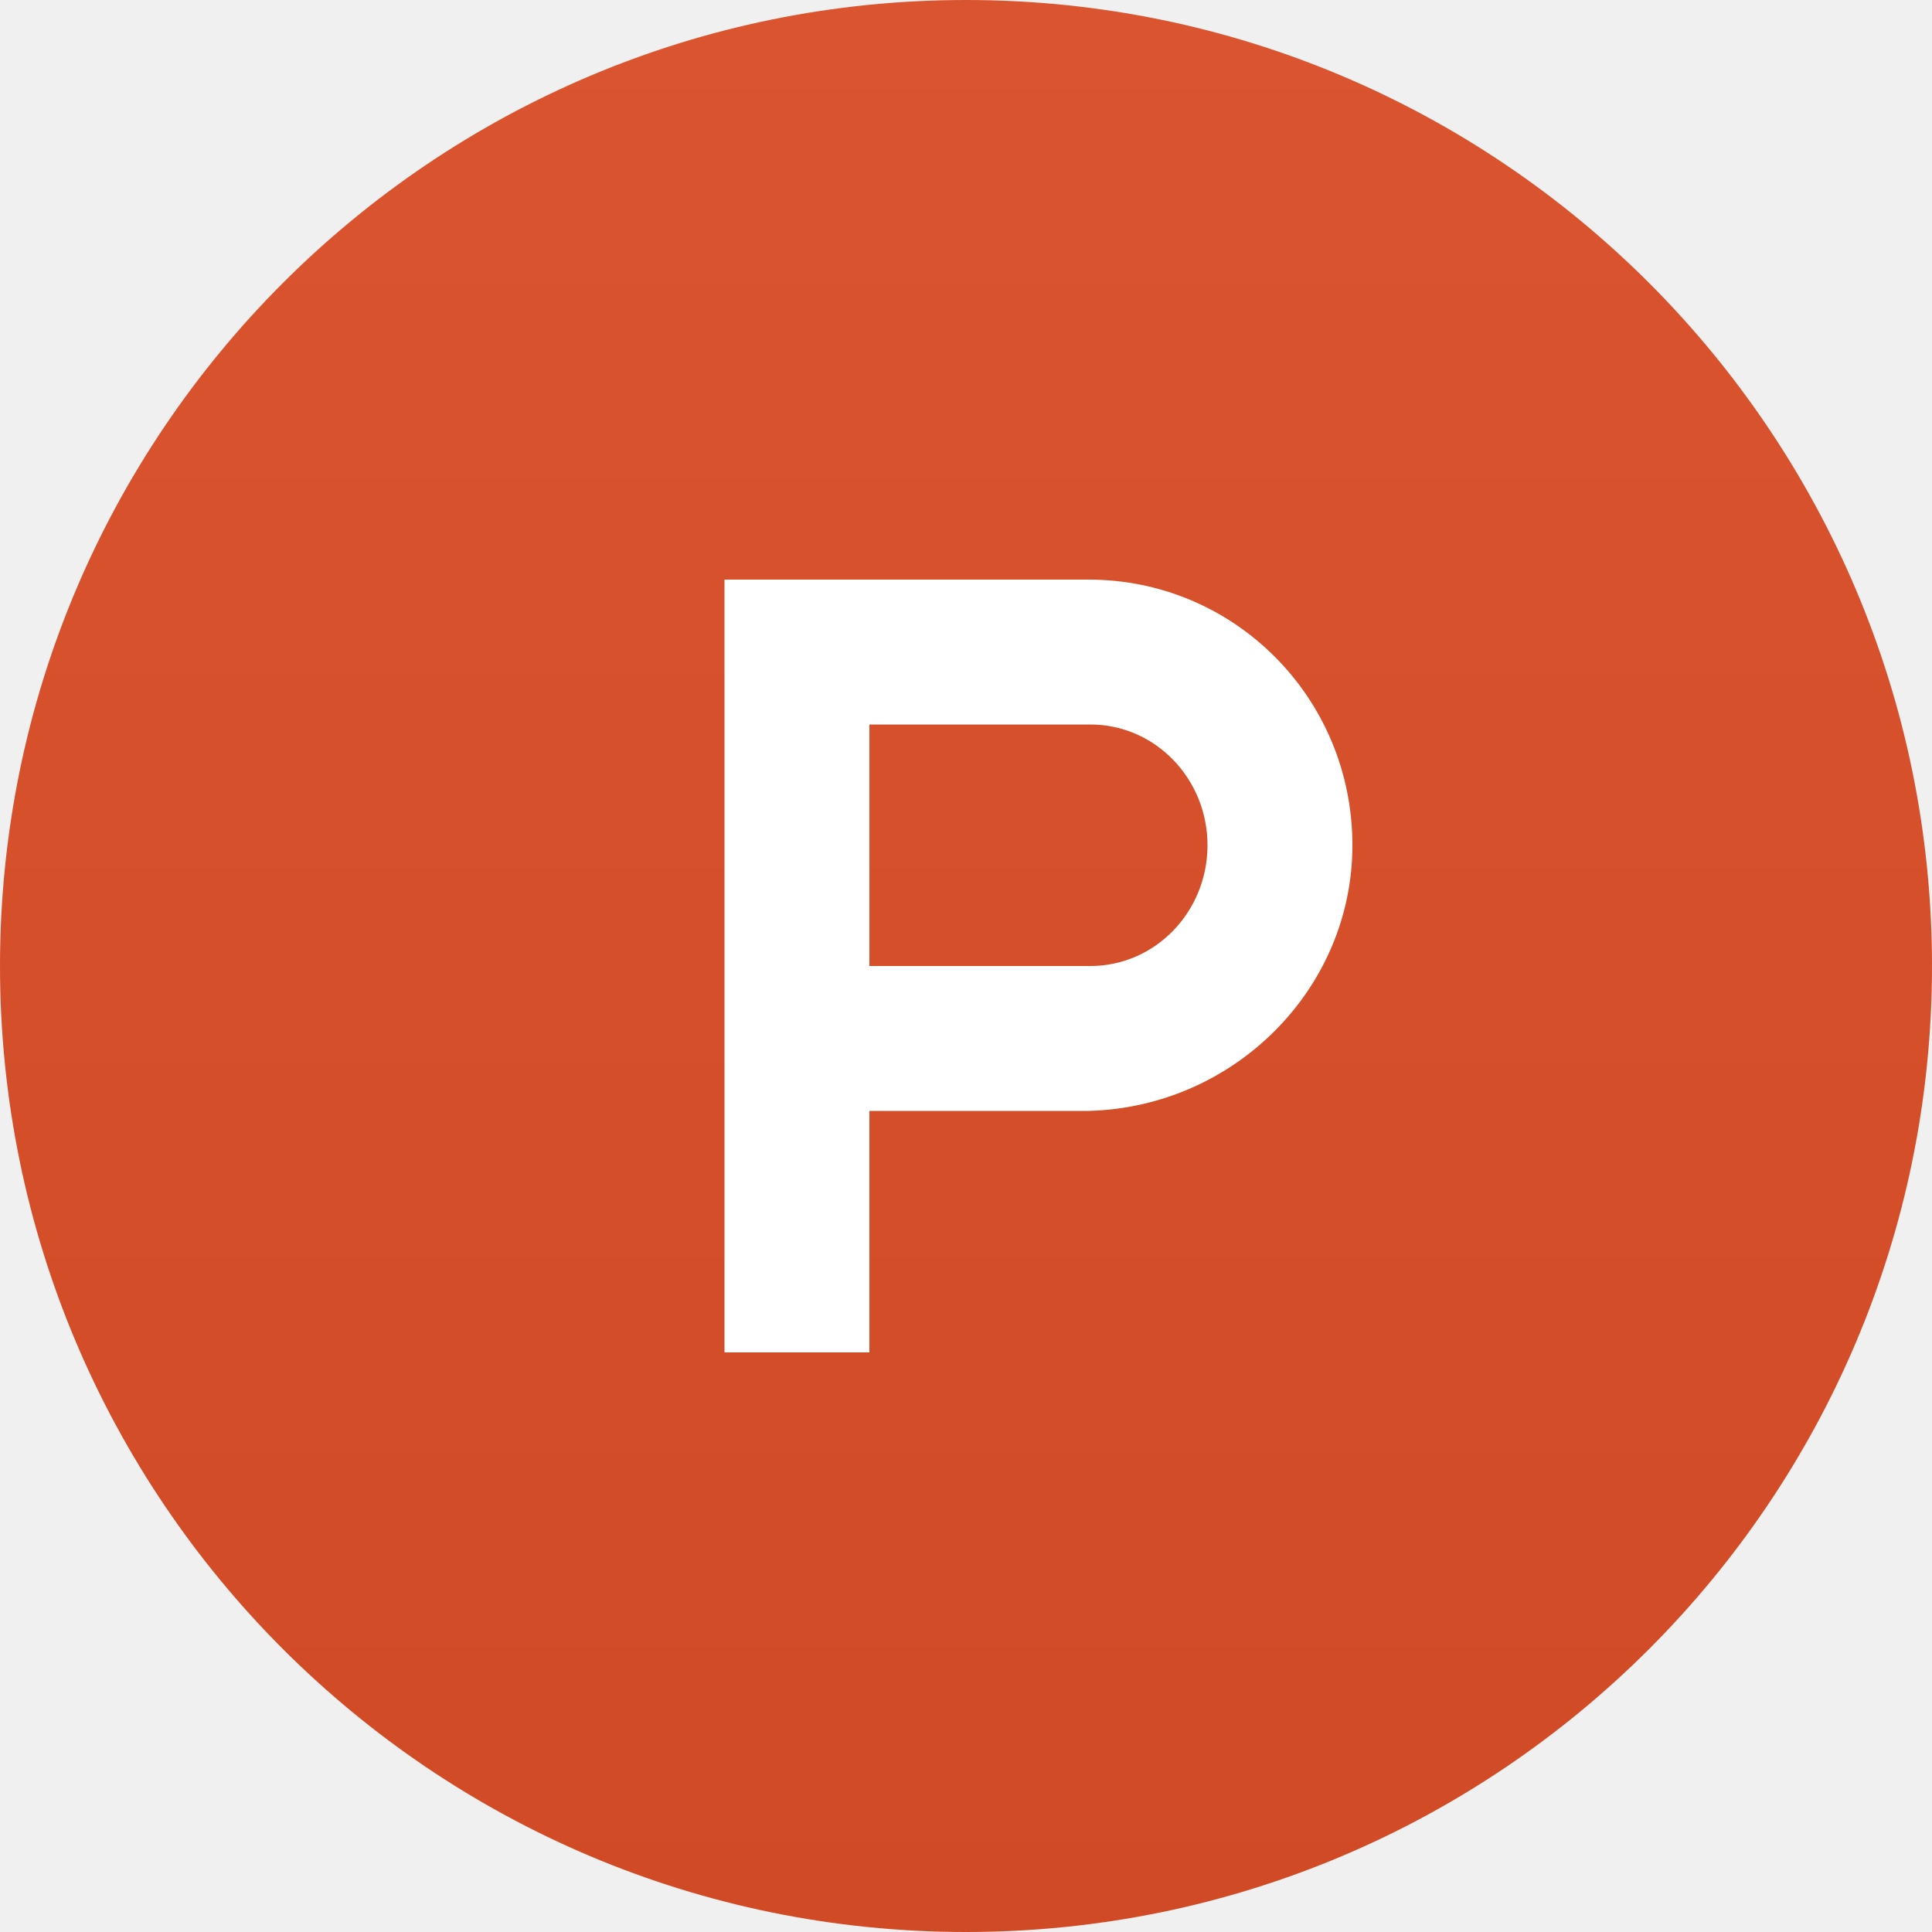
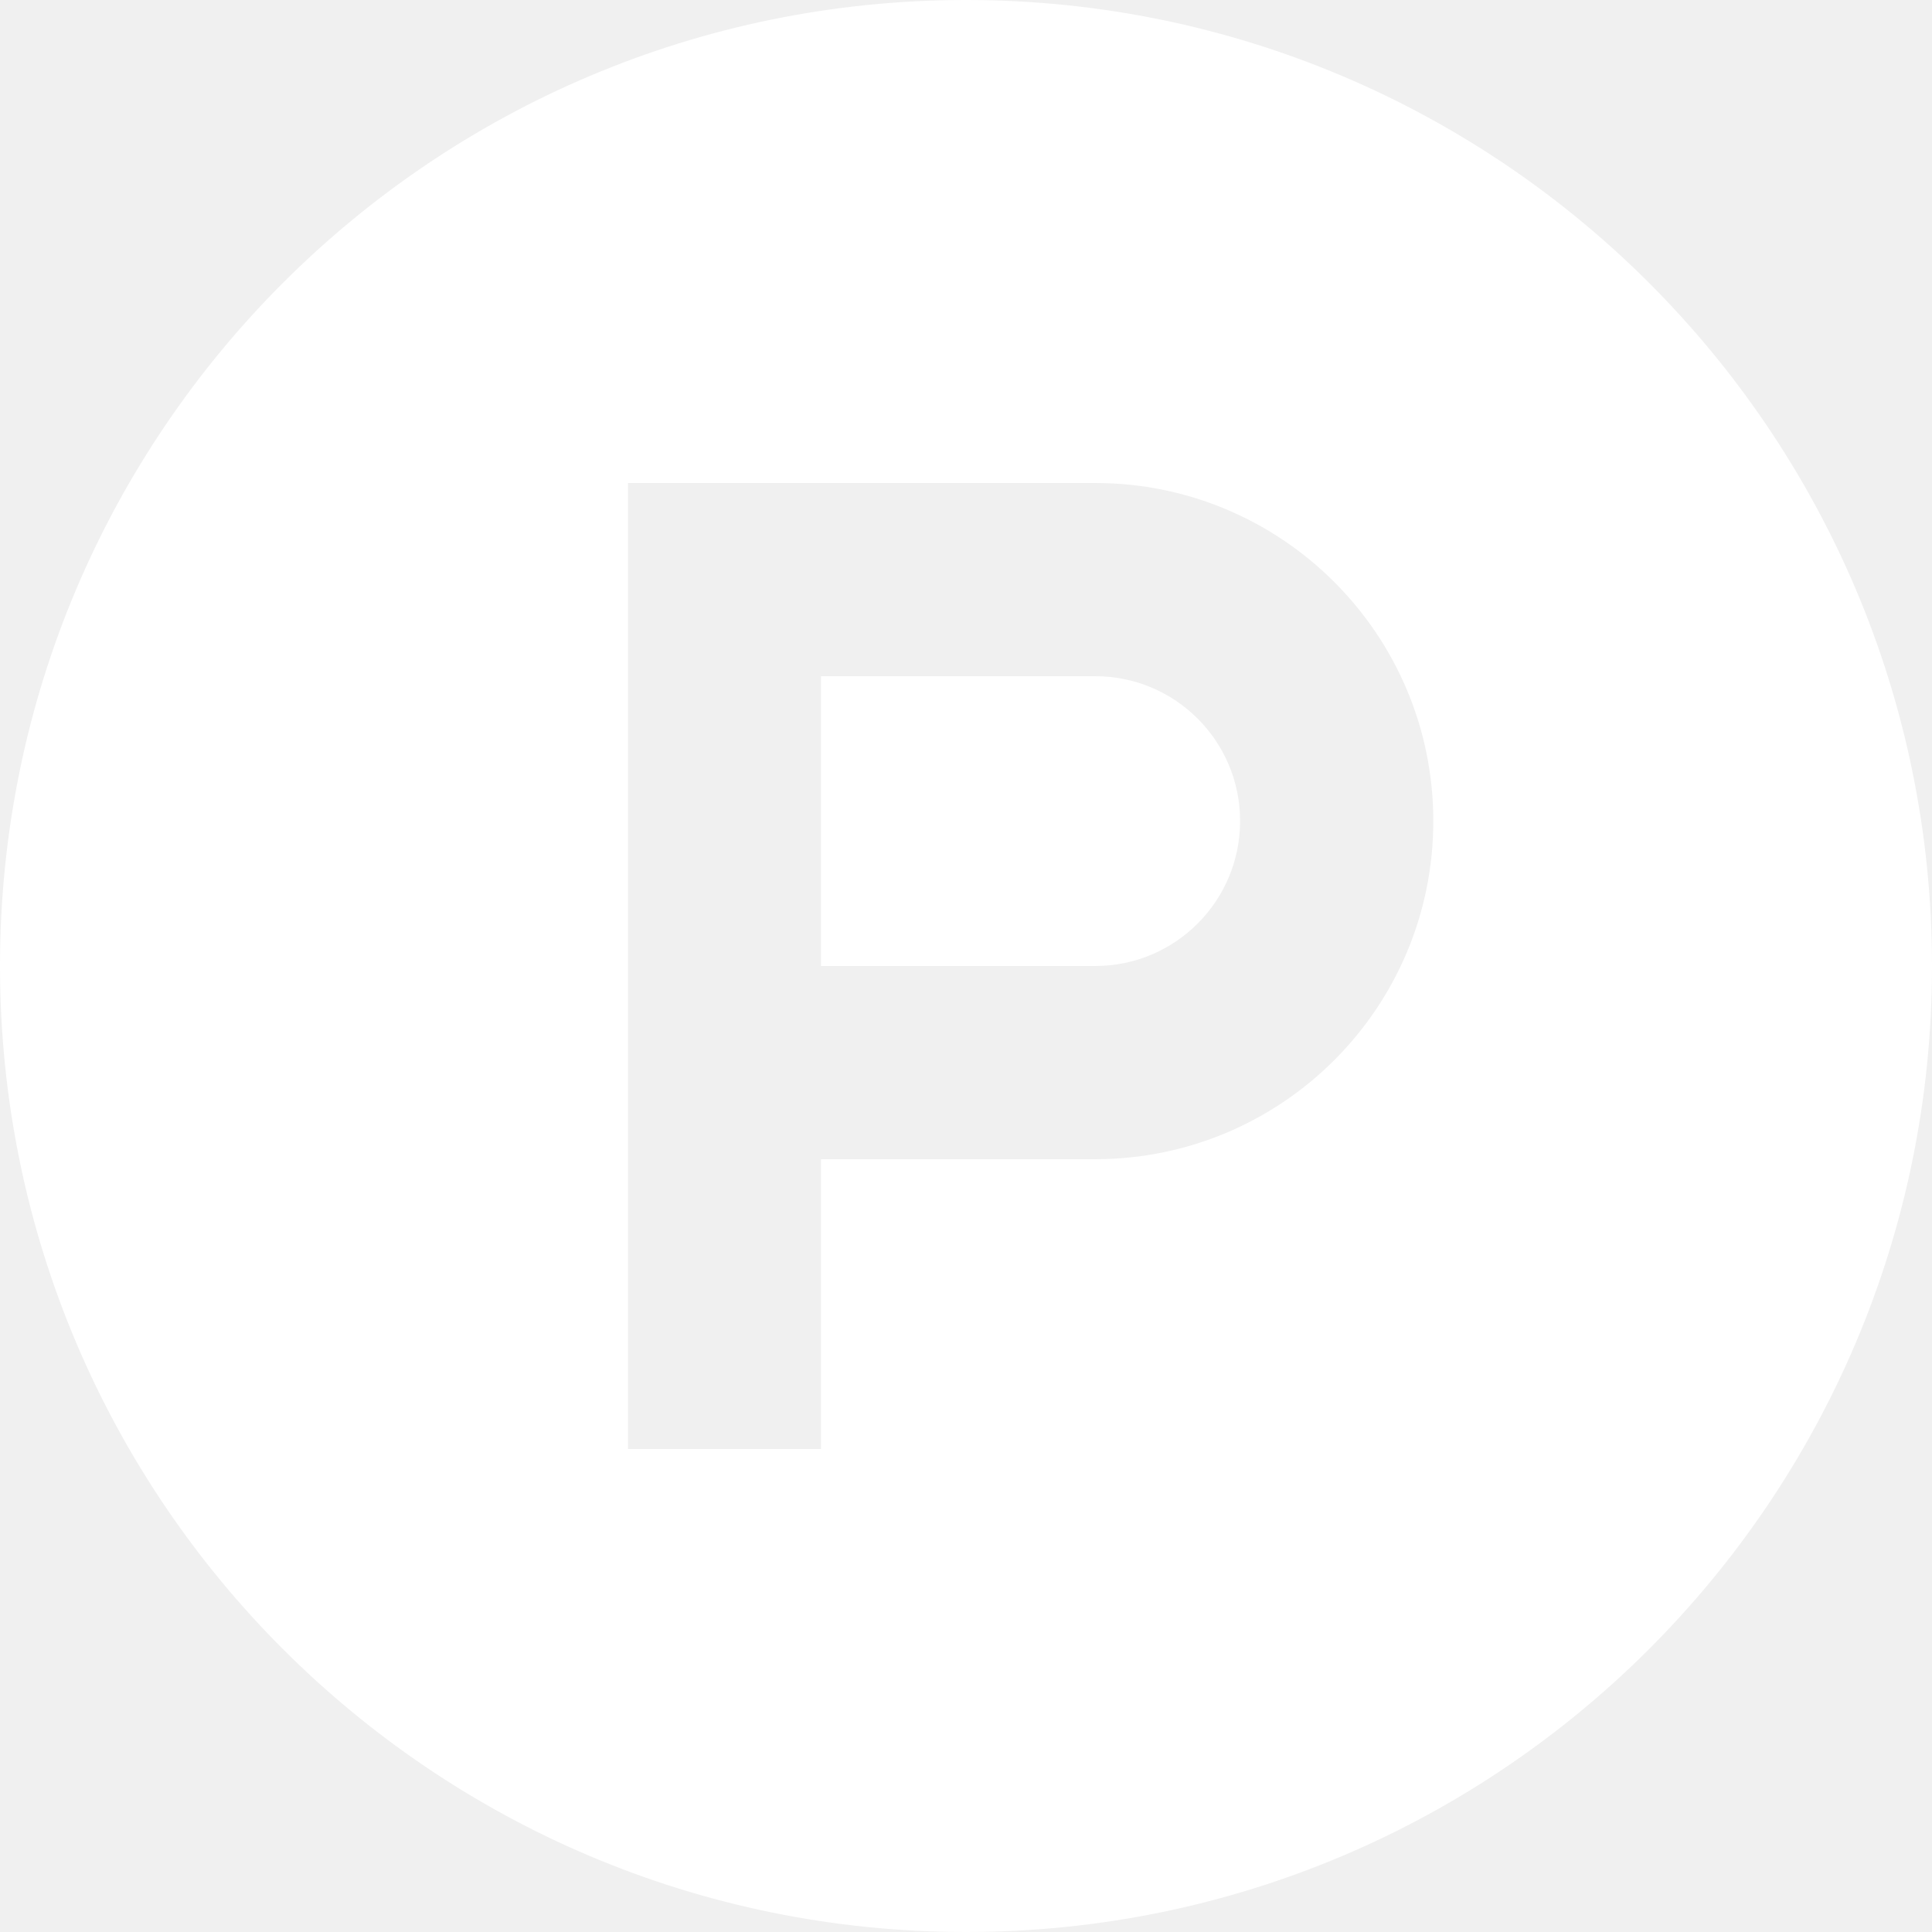
- <svg xmlns="http://www.w3.org/2000/svg" width="16" height="16" viewBox="0 0 256 256">
-   <defs>
-     <linearGradient x1="50%" y1="0%" x2="50%" y2="100%" id="a">
-       <stop stop-color="#DA552F" offset="0%" />
-       <stop stop-color="#D04B25" offset="100%" />
-     </linearGradient>
-   </defs>
-   <g fill="none" fill-rule="evenodd">
-     <path d="M128 256c70.694 0 128-57.306 128-128S198.694 0 128 0 0 57.306 0 128s57.306 128 128 128z" fill="url(#a)" />
-     <path d="M96 76.8v102.4h19.2v-32h29.056c19.296-.512 34.944-16.16 34.944-35.2 0-19.552-15.648-35.2-34.944-35.2H96zm48.493 51.2H115.2V96h29.293c8.563 0 15.507 7.168 15.507 16s-6.944 16-15.507 16z" fill="#FFF" />
-   </g>
+ <svg xmlns="http://www.w3.org/2000/svg" height="16" width="16" viewBox="0 0 24 24">
+   <path d="M13.604 8.4h-3.405V12h3.405c.995 0 1.801-.806 1.801-1.801 0-.993-.805-1.799-1.801-1.799z" fill="#FFFFFF" />
+   <path d="M12 0C5.372 0 0 5.372 0 12s5.372 12 12 12 12-5.372 12-12S18.628 0 12 0zm1.604 14.4h-3.405V18H7.801V6h5.804c2.319 0 4.2 1.88 4.2 4.199 0 2.321-1.881 4.201-4.201 4.201z" fill="#FFFFFF" />
</svg>
